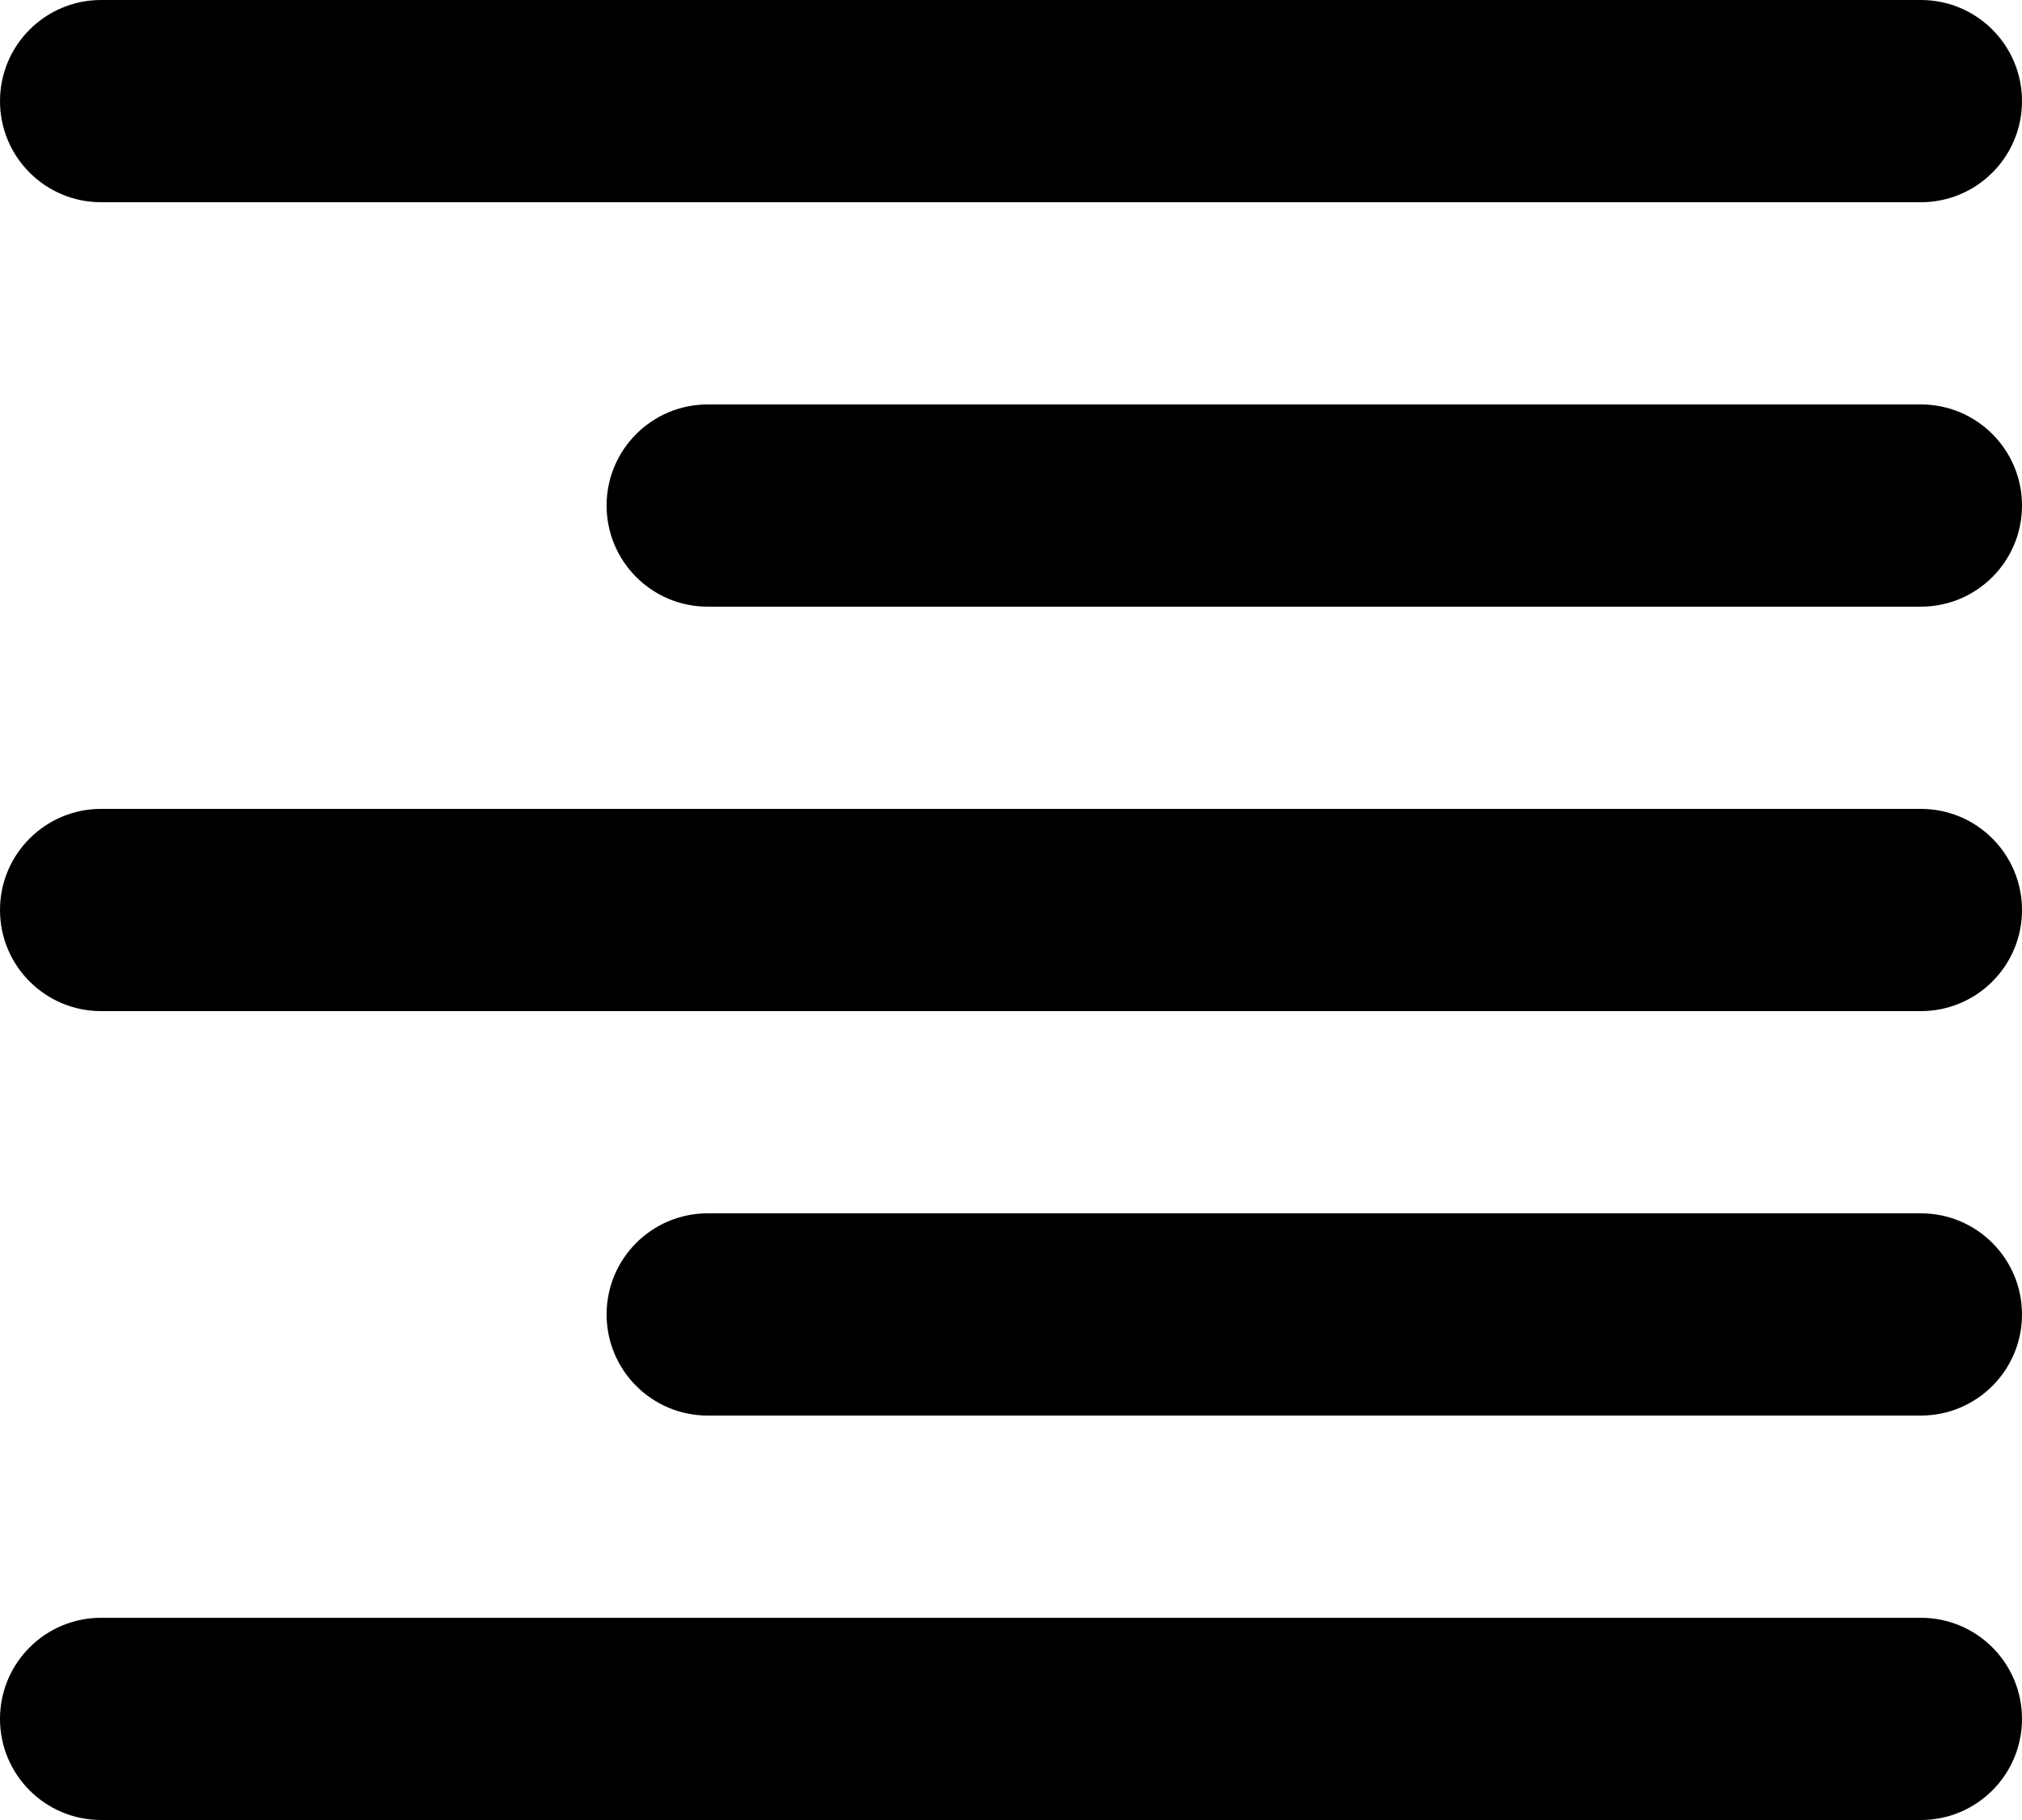
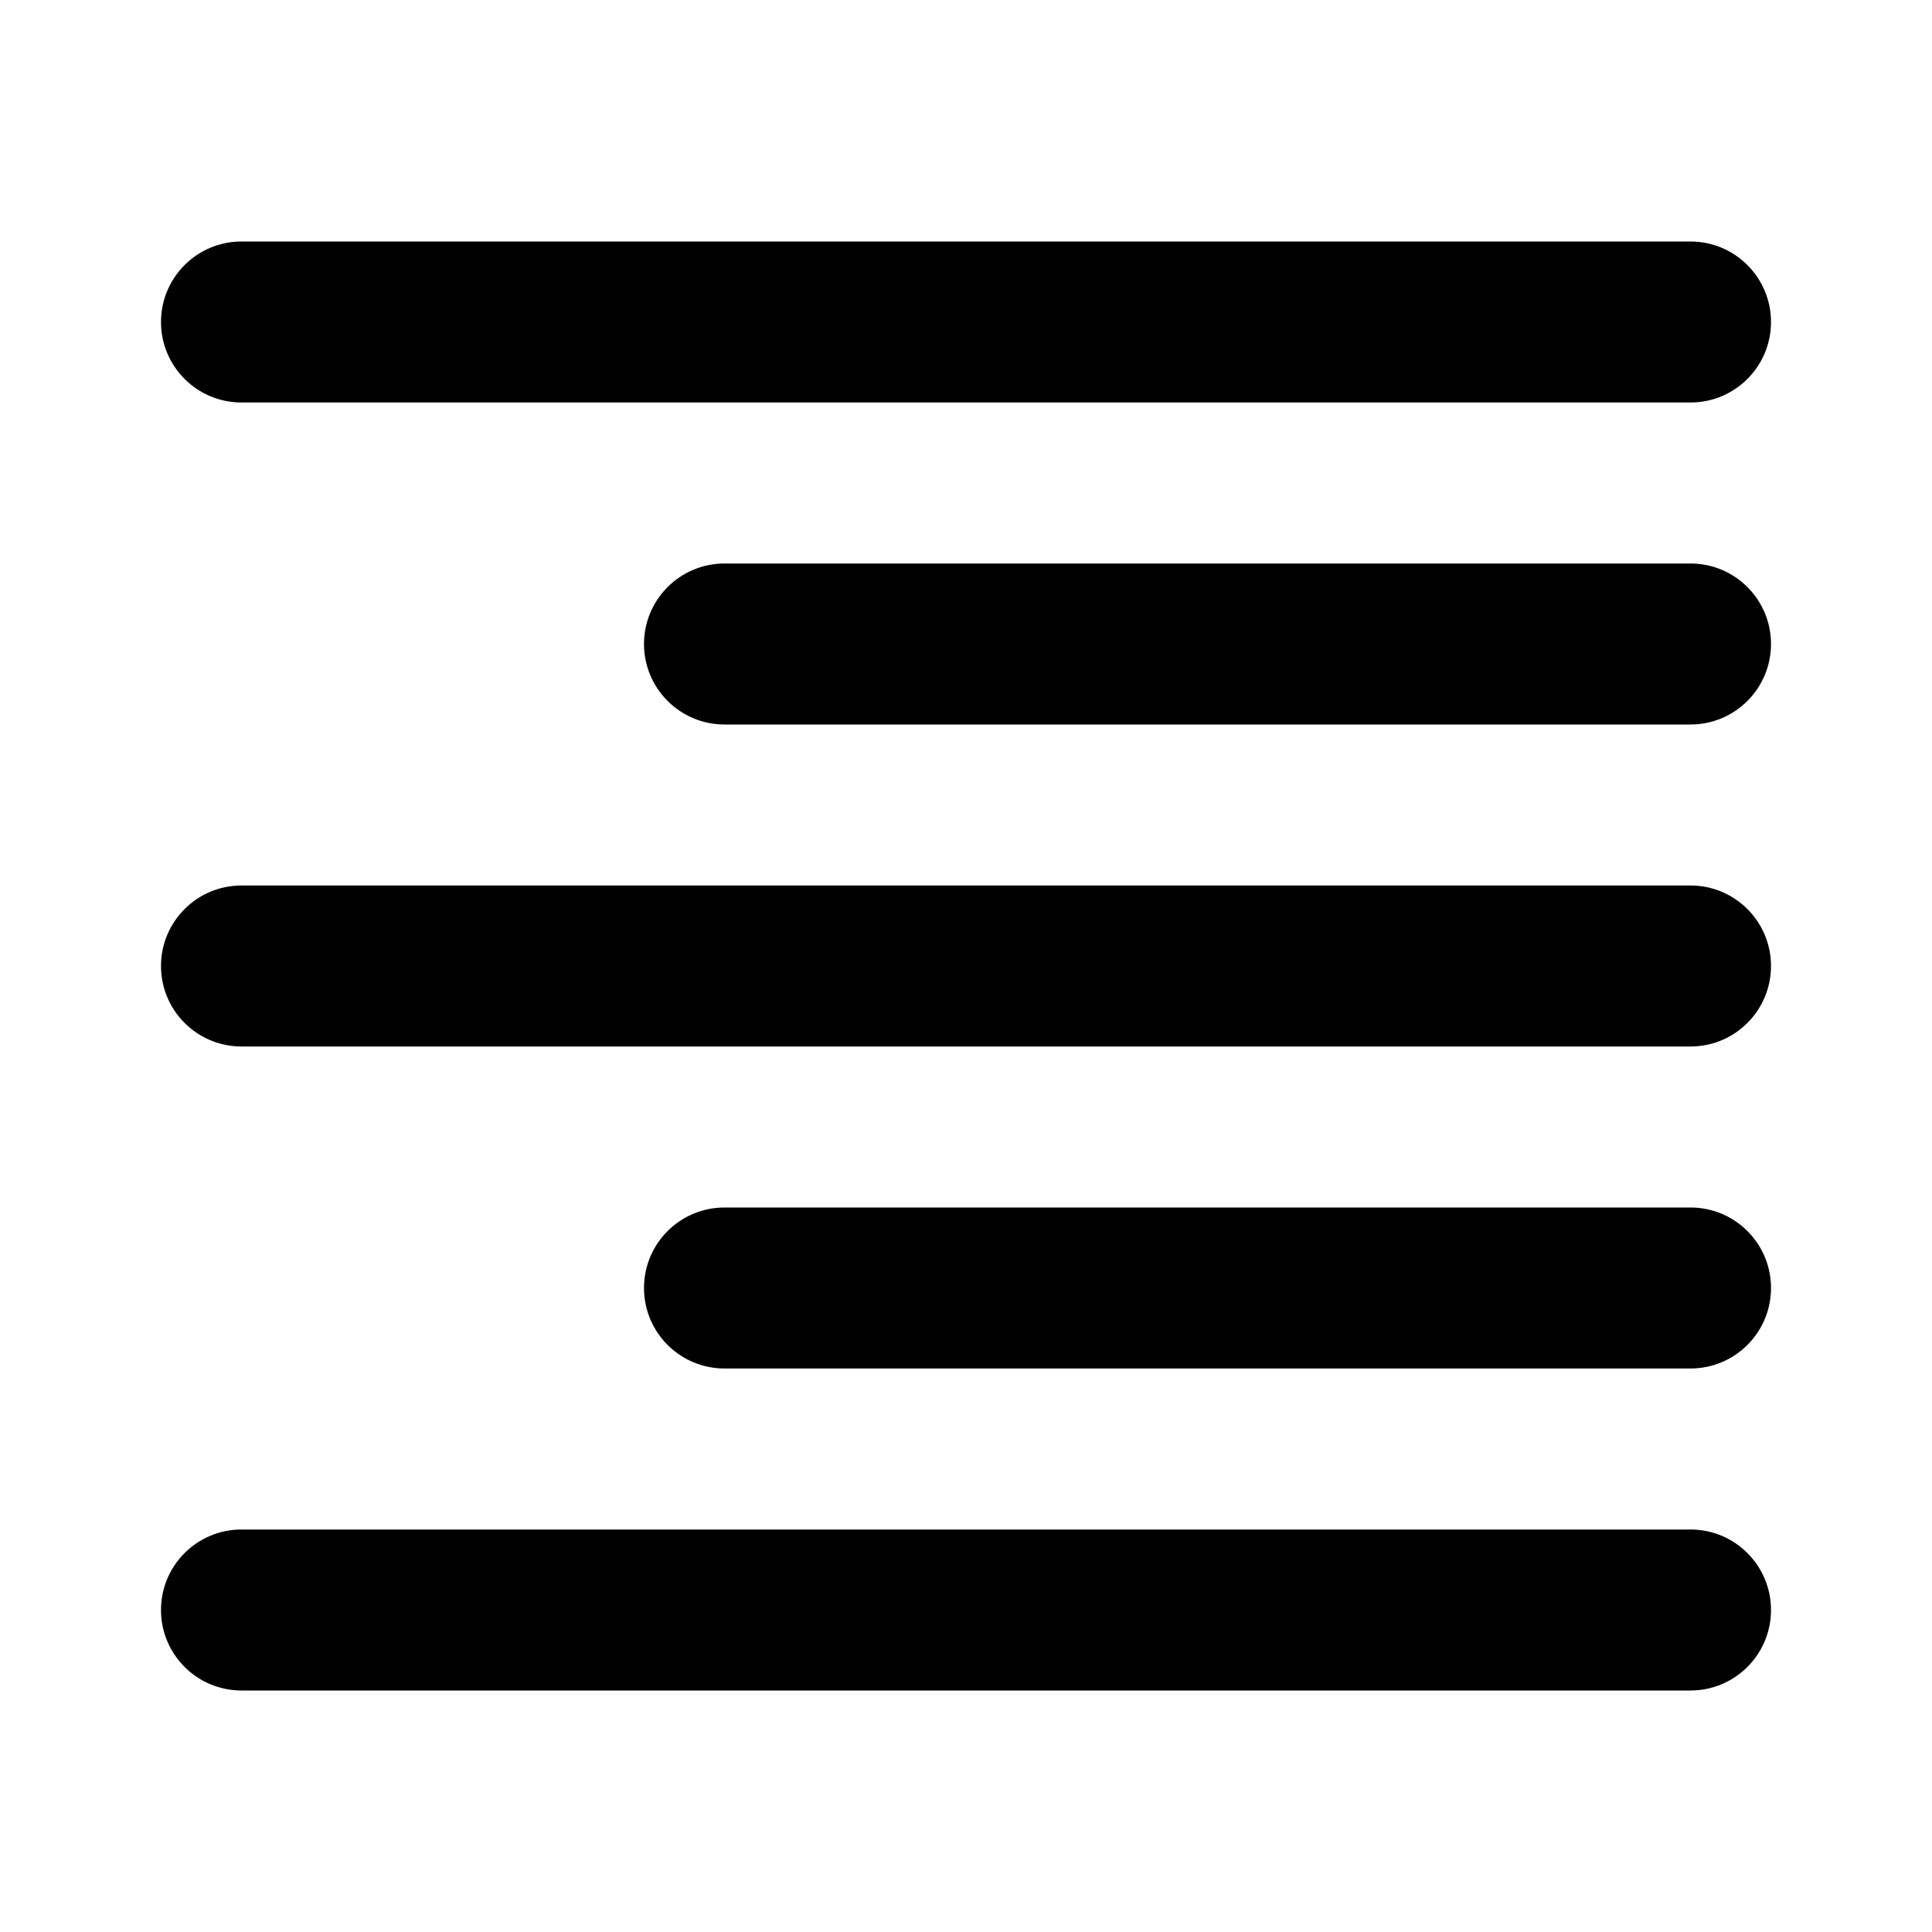
- <svg xmlns="http://www.w3.org/2000/svg" width="20" height="18" viewBox="0 0 20 18">
-   <g transform="translate(-672 -228)">
+ <svg xmlns="http://www.w3.org/2000/svg" width="24" height="24" viewBox="0 0 24 24">
+   <g transform="translate(-670 -225)">
    <path d="M2946,782a1,1,0,0,1-1,1h-18a1,1,0,0,1-1-1h0a1,1,0,0,1,1-1h18a1,1,0,0,1,1,1Z" transform="translate(-2254 -553)" />
    <path d="M2946,790a1,1,0,0,1-1,1h-18a1,1,0,0,1-1-1h0a1,1,0,0,1,1-1h18a1,1,0,0,1,1,1Z" transform="translate(-2254 -553)" />
    <path d="M2946,798a1,1,0,0,1-1,1h-18a1,1,0,0,1-1-1h0a1,1,0,0,1,1-1h18a1,1,0,0,1,1,1Z" transform="translate(-2254 -553)" />
    <path d="M2940,786a1,1,0,0,1-1,1h-12a1,1,0,0,1-1-1h0a1,1,0,0,1,1-1h12a1,1,0,0,1,1,1Z" transform="translate(-2248 -553)" />
    <path d="M2940,794a1,1,0,0,1-1,1h-12a1,1,0,0,1-1-1h0a1,1,0,0,1,1-1h12a1,1,0,0,1,1,1Z" transform="translate(-2248 -553)" />
  </g>
</svg>
